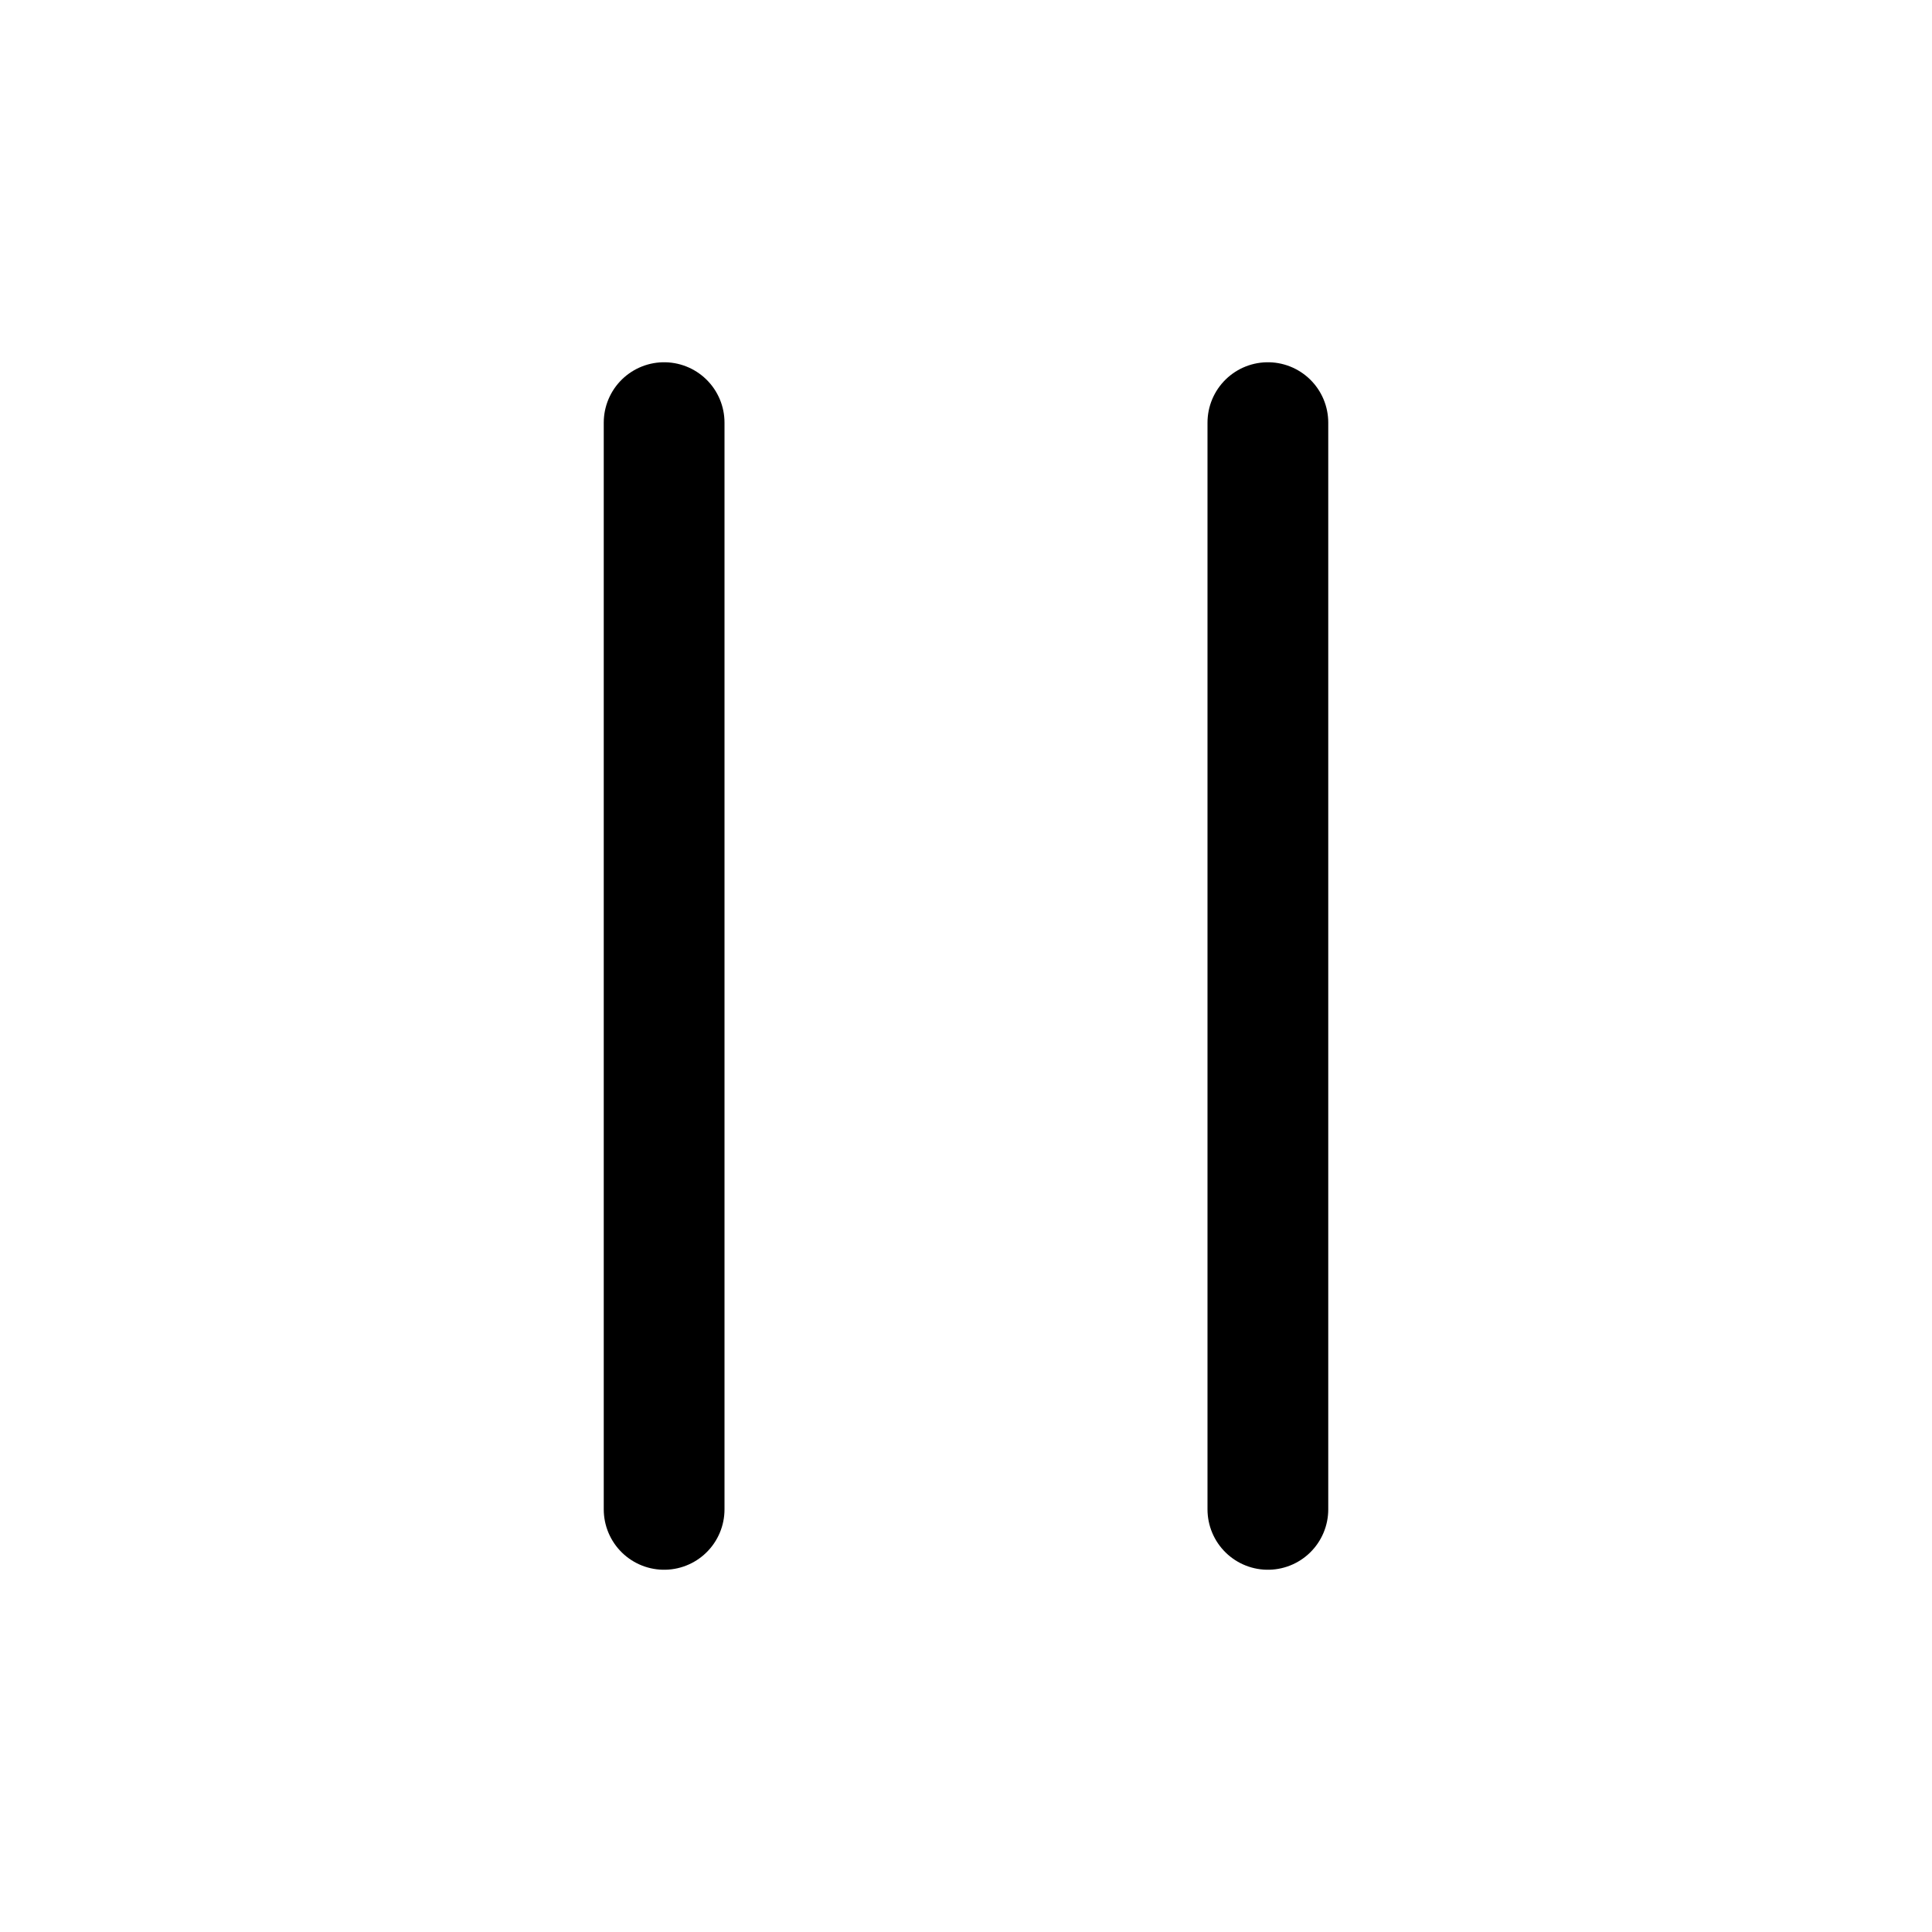
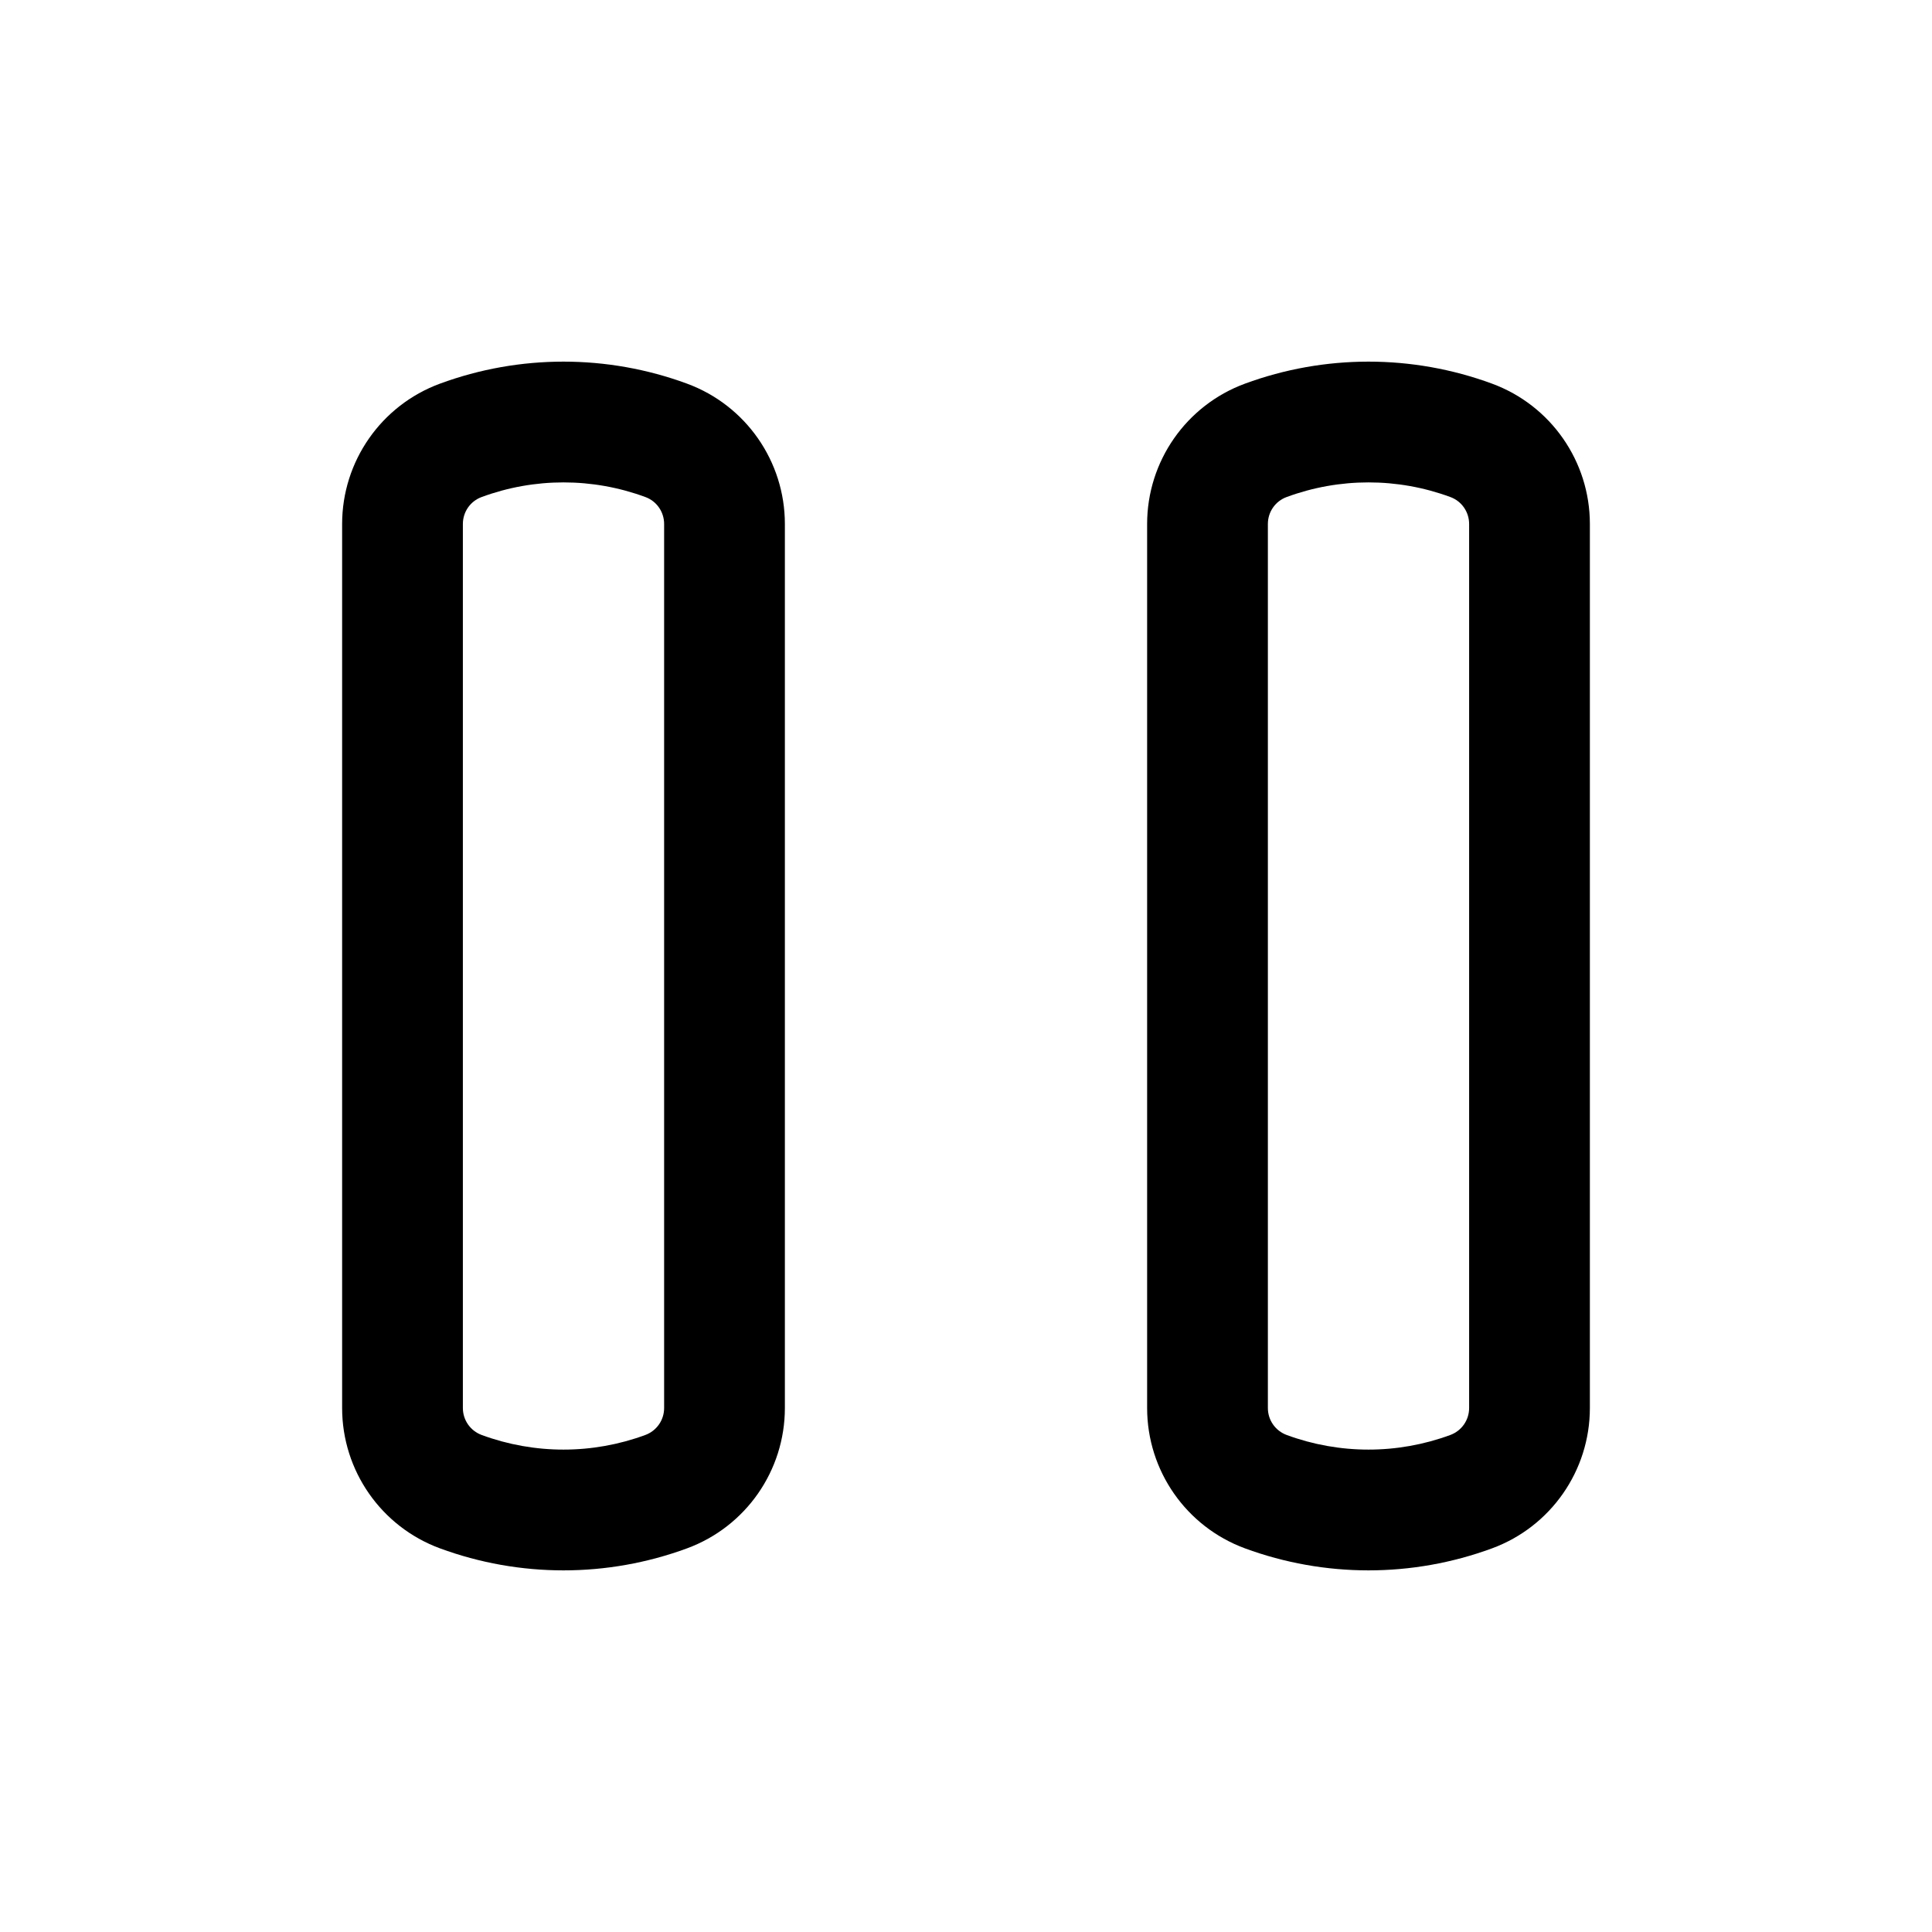
- <svg xmlns="http://www.w3.org/2000/svg" fill="none" viewBox="0 0 24 24" stroke-width="1.5" stroke="currentColor" class="w-6 h-6">
-   <path stroke-linecap="round" stroke-linejoin="round" d="M15.75 5.25v13.5m-7.5-13.5v13.5" />
+ <svg xmlns="http://www.w3.org/2000/svg" width="24" height="24" viewBox="0 0 24 24" fill="none">
+   <path fill-rule="evenodd" clip-rule="evenodd" d="M18.535 4.766C19.265 5.035 19.75 5.731 19.75 6.509V17.491C19.75 18.269 19.265 18.965 18.535 19.234C17.544 19.599 16.456 19.599 15.465 19.234C14.735 18.965 14.25 18.269 14.25 17.491L14.25 6.509C14.25 5.731 14.735 5.035 15.465 4.766C16.456 4.401 17.544 4.401 18.535 4.766ZM18.25 6.509C18.25 6.359 18.157 6.225 18.016 6.174C17.36 5.932 16.64 5.932 15.984 6.174C15.843 6.225 15.75 6.359 15.75 6.509L15.75 17.491C15.75 17.641 15.843 17.774 15.984 17.826C16.64 18.068 17.36 18.068 18.016 17.826C18.157 17.774 18.25 17.641 18.25 17.491V6.509Z" fill="black" />
+   <path fill-rule="evenodd" clip-rule="evenodd" d="M8.535 4.766C9.265 5.035 9.75 5.731 9.75 6.509L9.75 17.491C9.75 18.269 9.265 18.965 8.535 19.234C7.544 19.599 6.456 19.599 5.465 19.234C4.735 18.965 4.25 18.269 4.25 17.491L4.25 6.509C4.25 5.731 4.735 5.035 5.465 4.766C6.456 4.401 7.544 4.401 8.535 4.766ZM8.25 6.509C8.25 6.359 8.157 6.225 8.016 6.174C7.36 5.932 6.64 5.932 5.984 6.174C5.843 6.225 5.75 6.359 5.75 6.509L5.75 17.491C5.75 17.641 5.843 17.774 5.984 17.826C6.64 18.068 7.36 18.068 8.016 17.826C8.157 17.774 8.25 17.641 8.25 17.491L8.25 6.509Z" fill="black" />
</svg>
